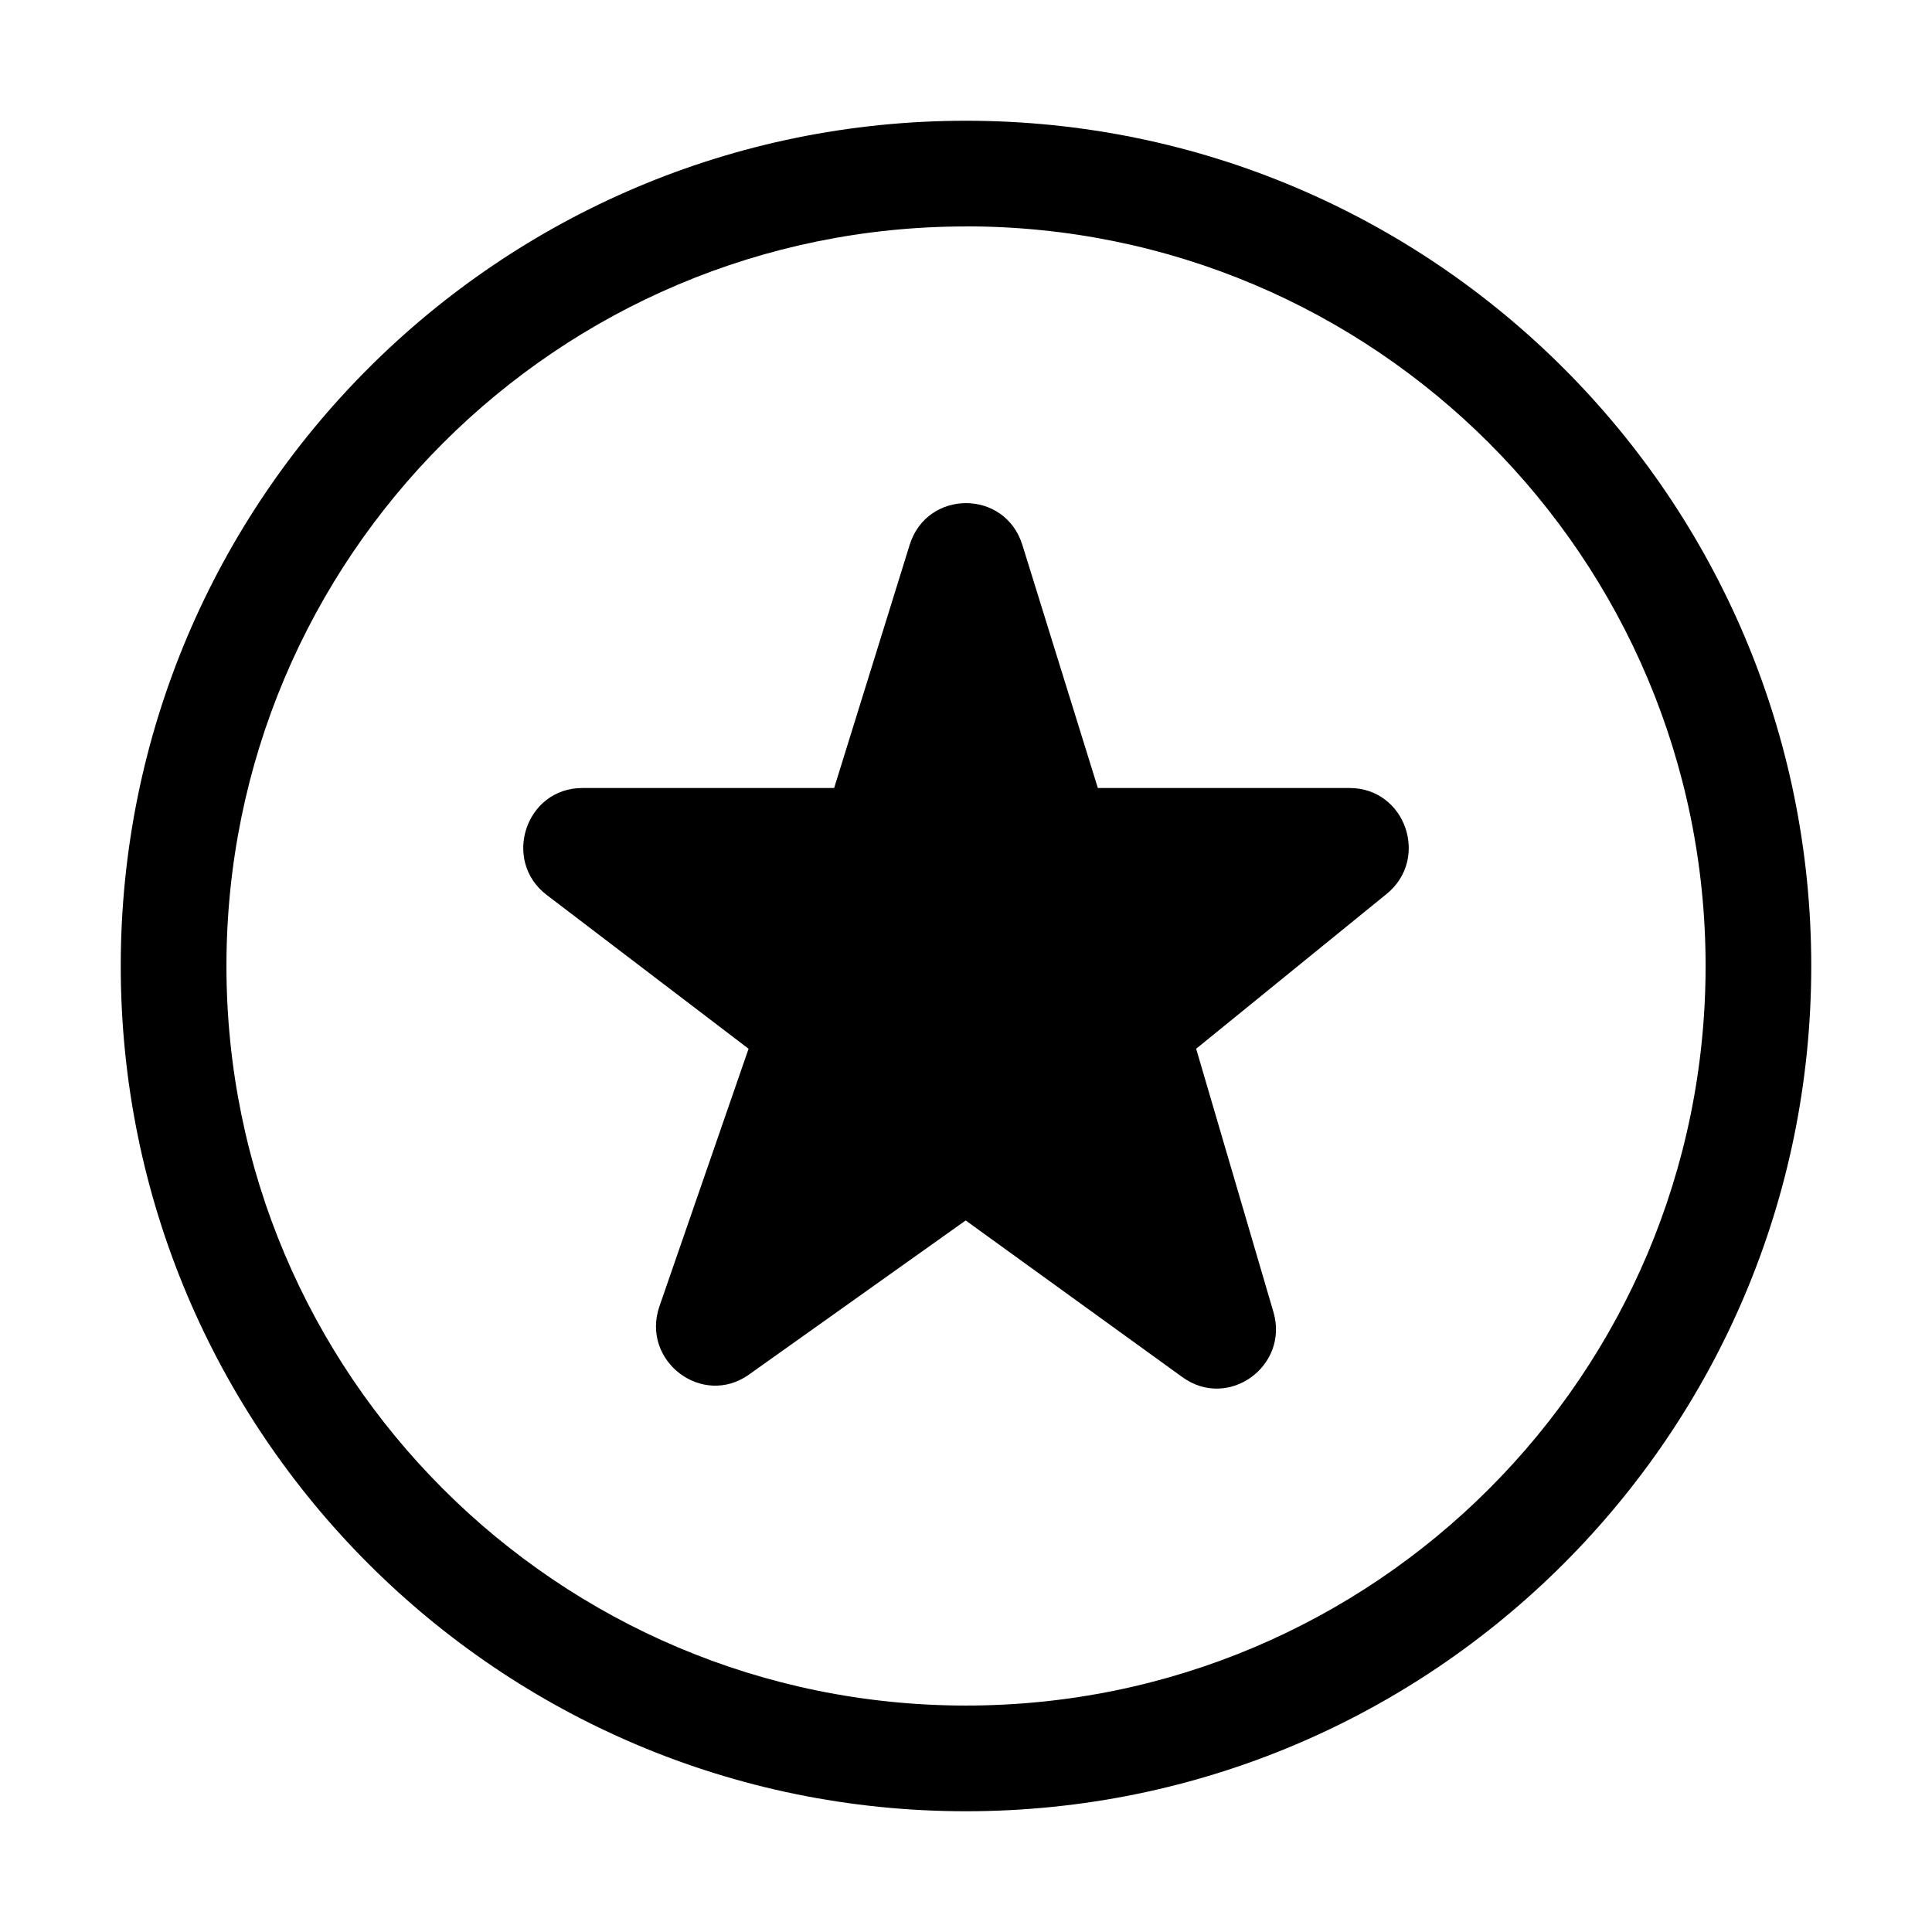
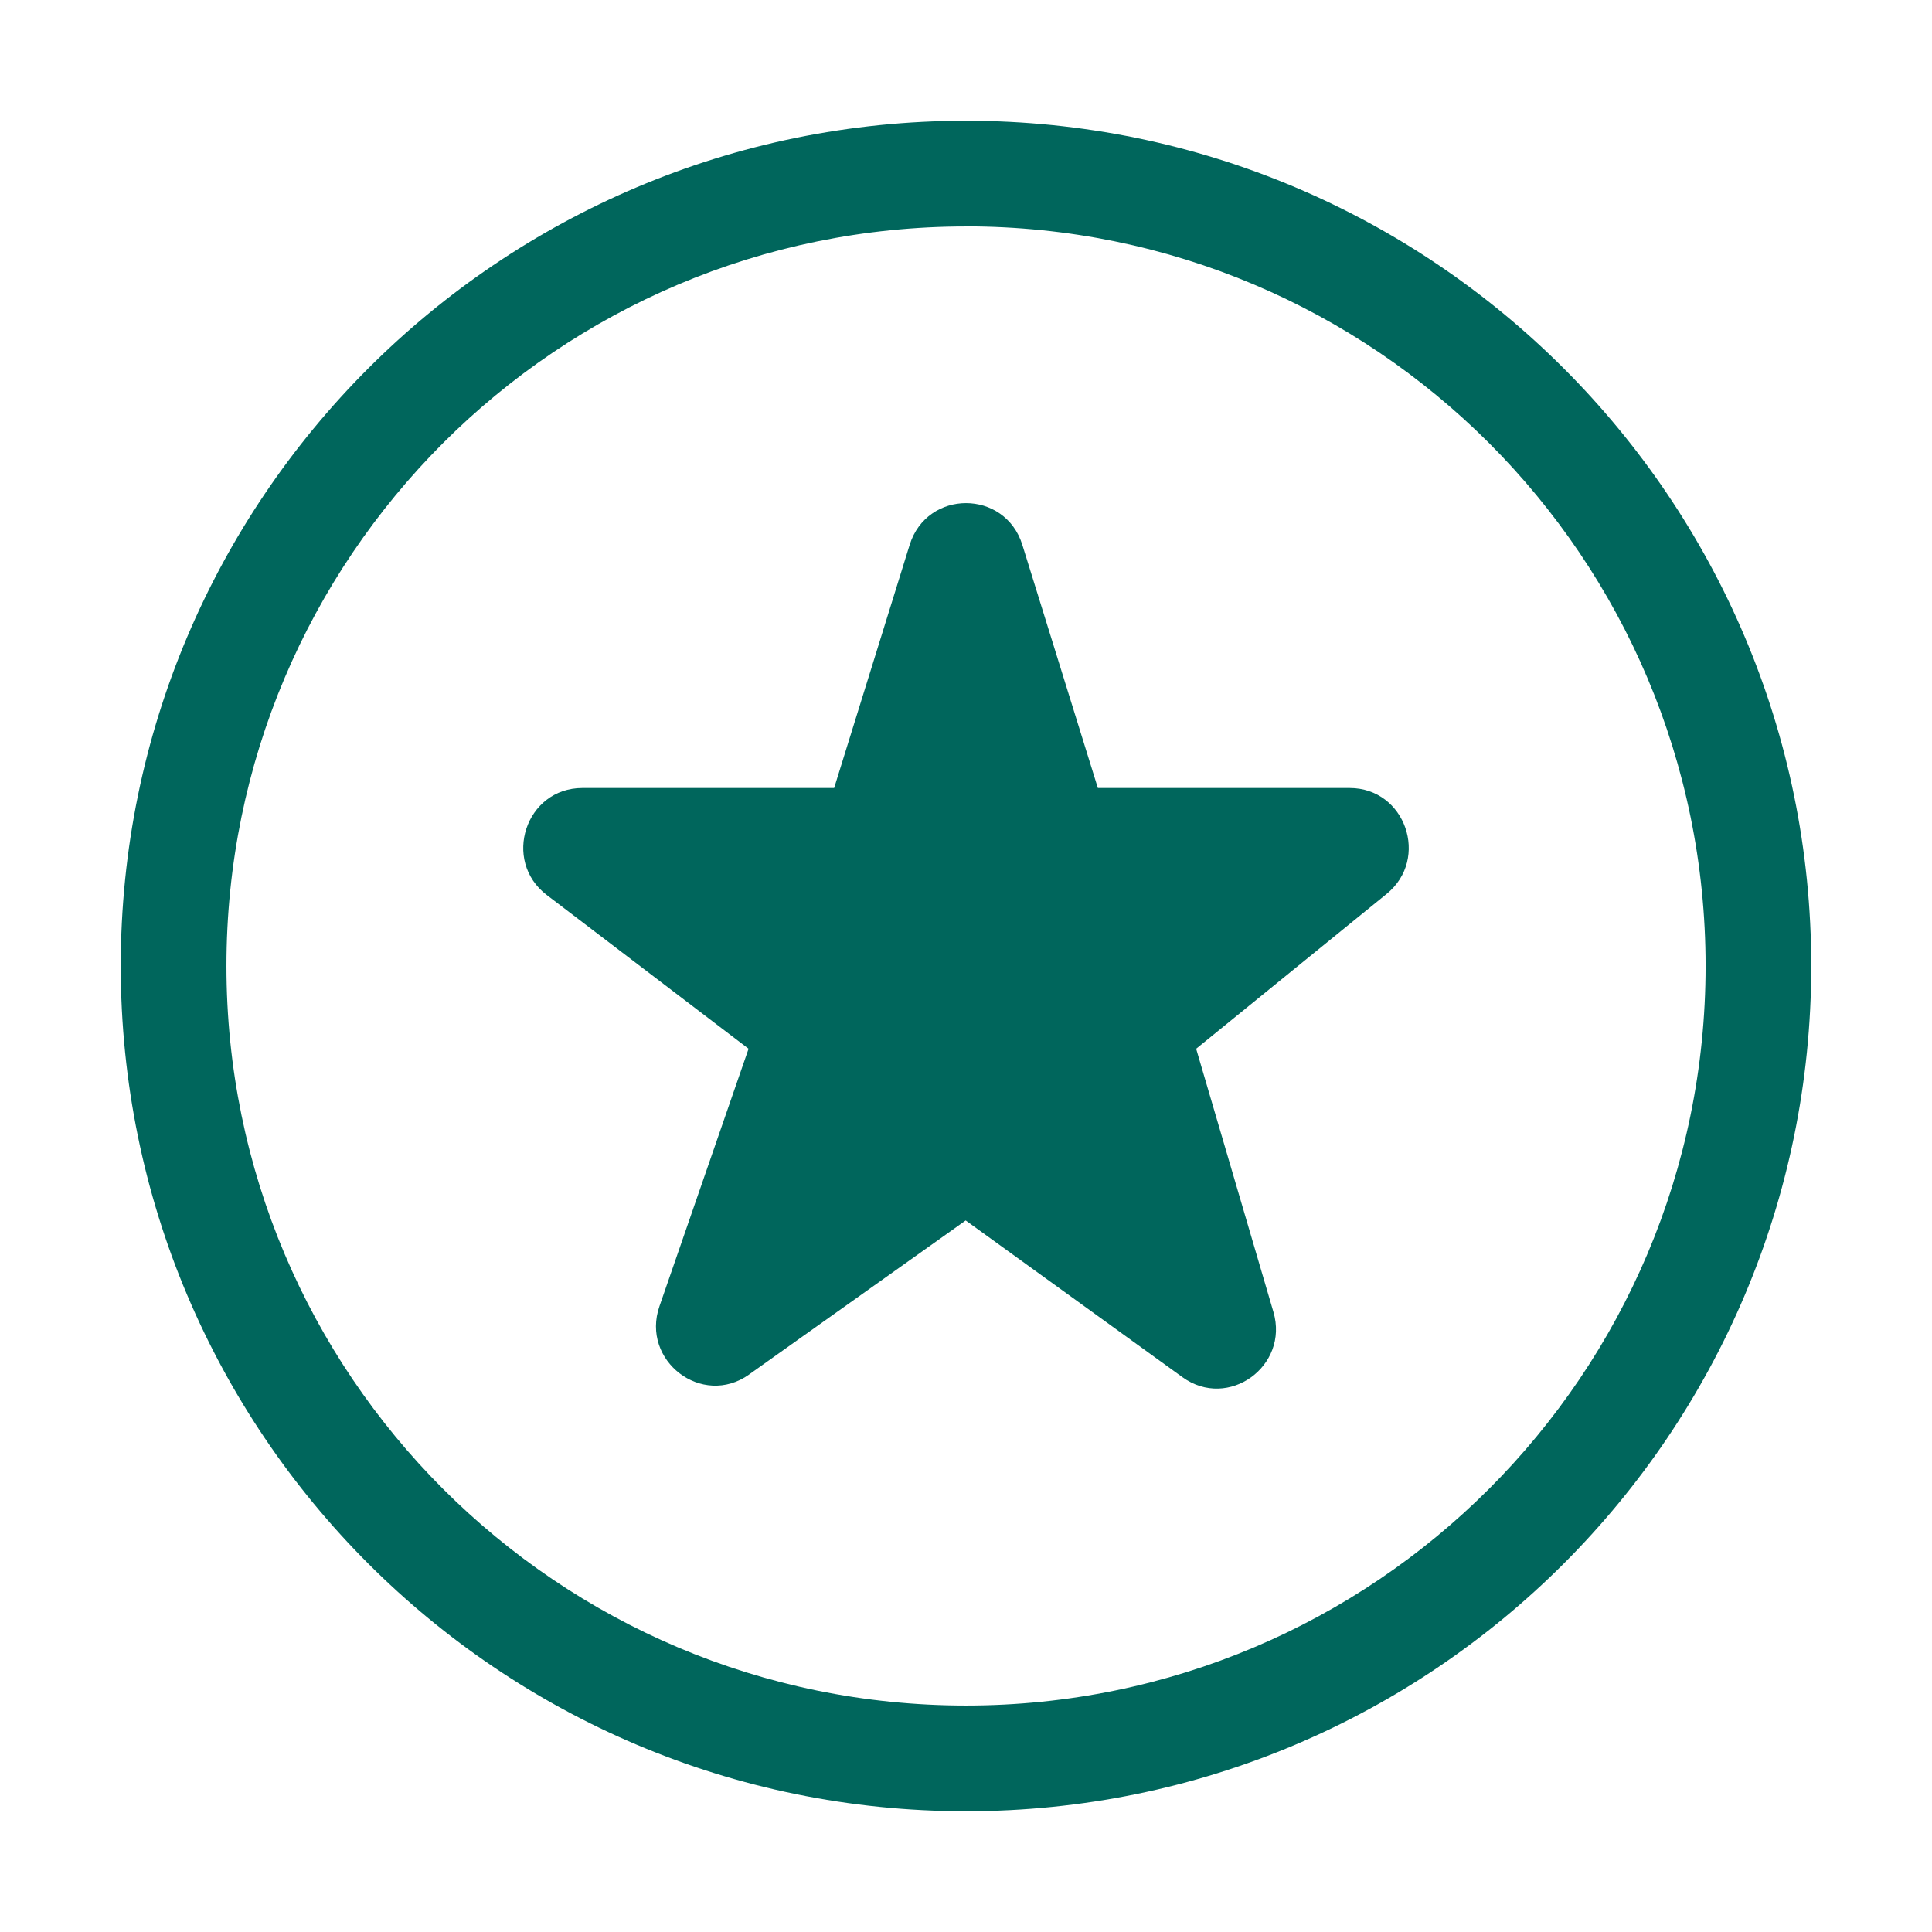
- <svg xmlns="http://www.w3.org/2000/svg" width="24" height="24" viewBox="0 0 24 24" aria-hidden="true" focusable="false" class="css-995b7x e1g5xyts2">
+ <svg xmlns="http://www.w3.org/2000/svg" width="50" height="50" fill="#00665c" viewBox="0 0 24 24" aria-hidden="true" focusable="false" class="css-995b7x e1g5xyts2">
  <g fill-rule="evenodd">
    <path d="M12 1.5c5.799 0 10.5 4.701 10.5 10.5S17.799 22.5 12 22.5 1.5 17.799 1.5 12 6.201 1.5 12 1.5Zm0 1.313a9.187 9.187 0 1 0 0 18.374 9.187 9.187 0 0 0 0-18.375Z" />
    <path d="M9.307 17.074c-.586.417-1.349-.172-1.115-.847l1.107-3.199-2.507-1.91c-.559-.426-.263-1.329.442-1.329h3.128l.938-3.02c.215-.692 1.185-.692 1.4 0l.938 3.02h3.128c.693 0 .997.878.46 1.315l-2.367 1.924.96 3.27c.197.671-.56 1.222-1.13.81l-2.693-1.947-2.69 1.913Z" />
  </g>
</svg>
